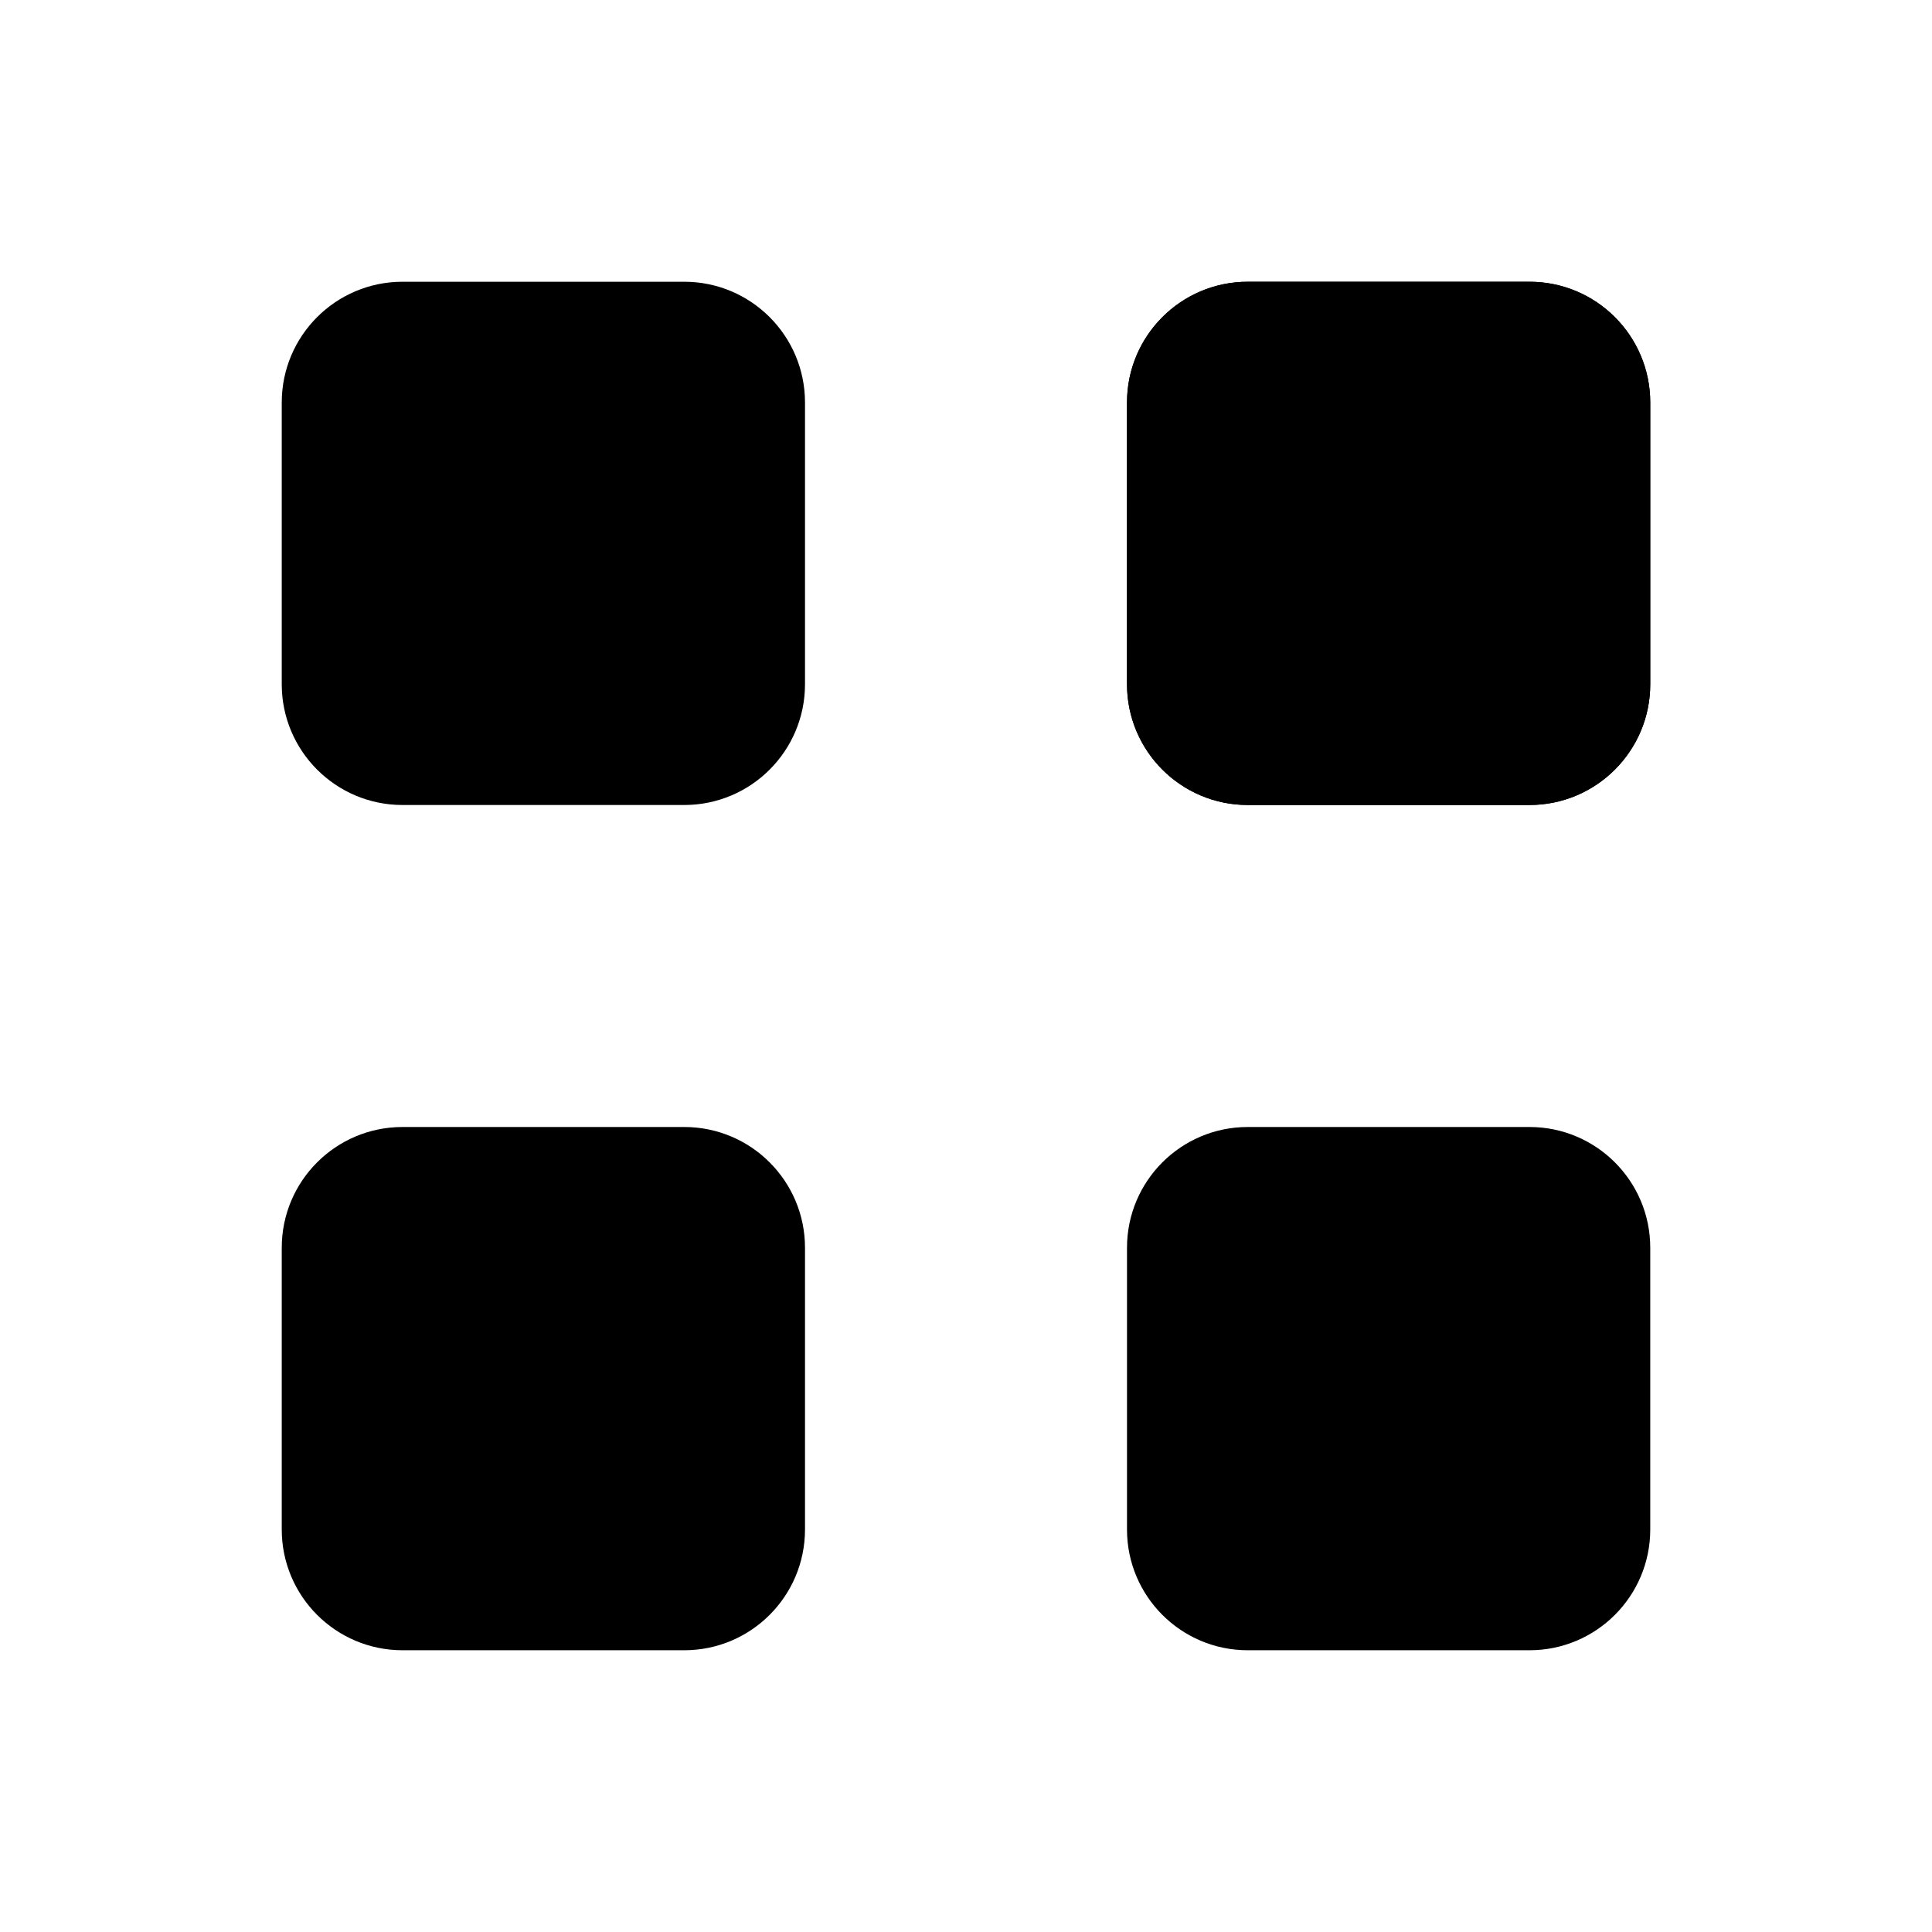
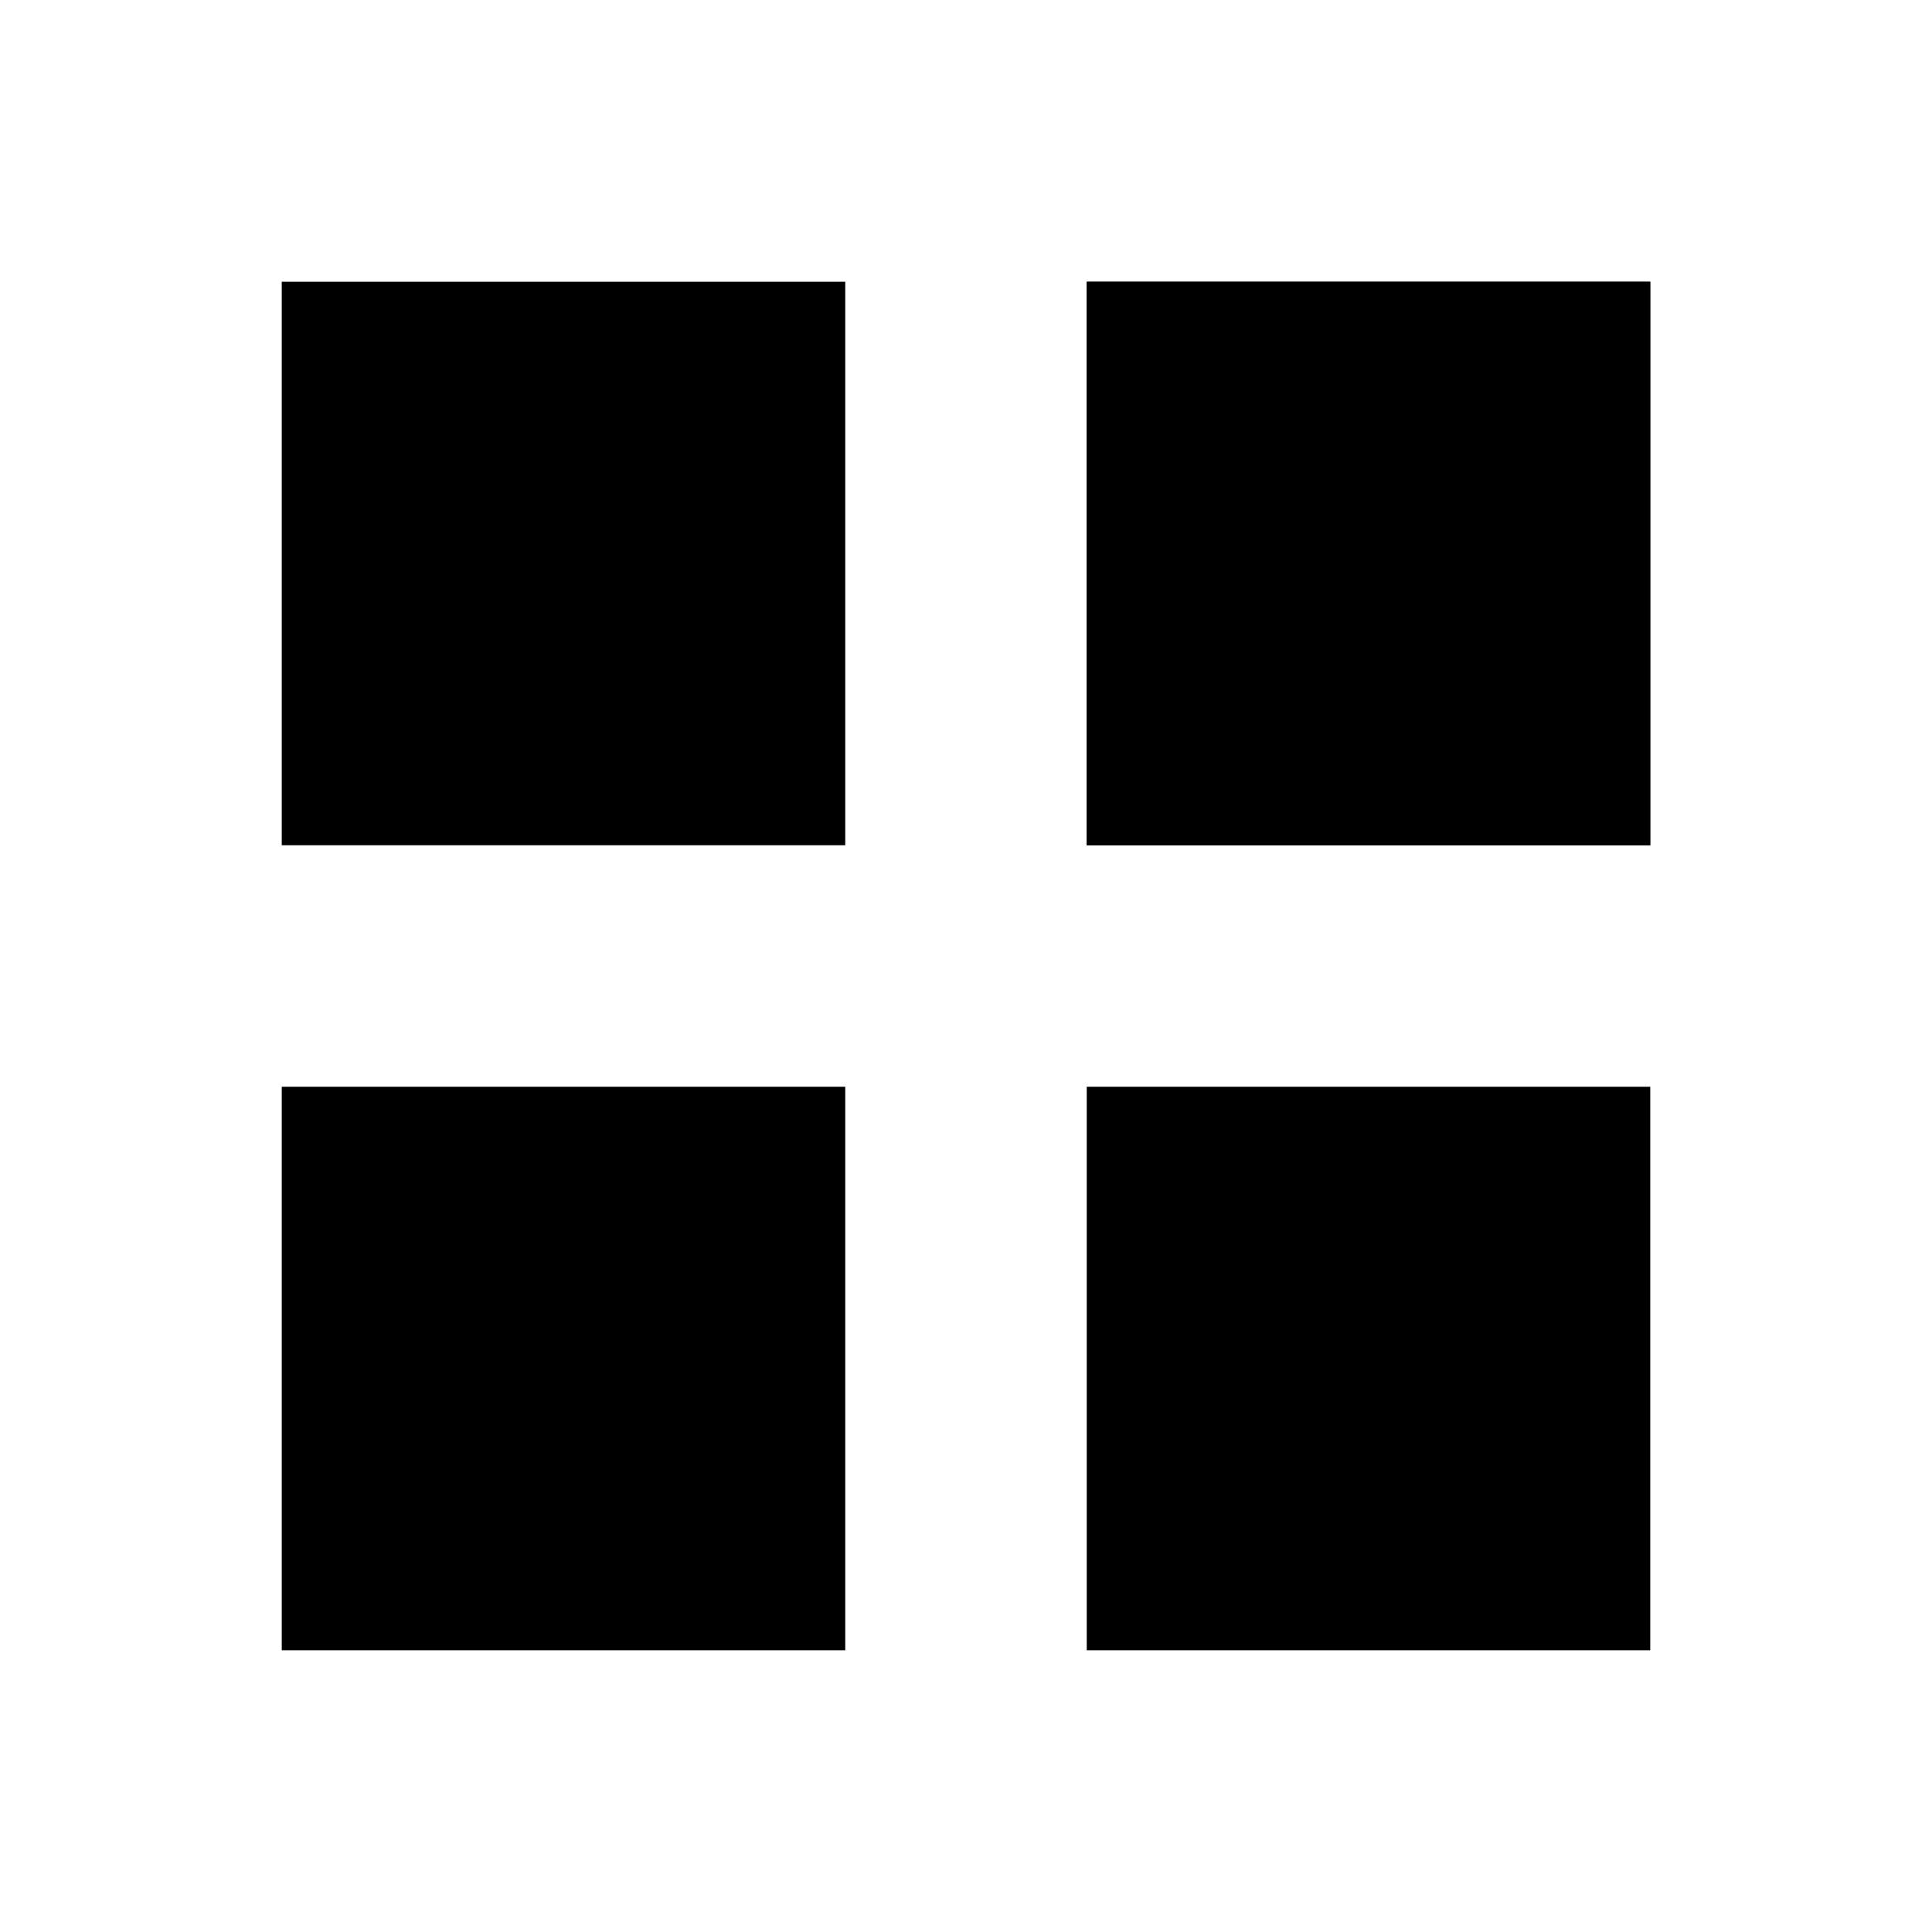
<svg xmlns="http://www.w3.org/2000/svg" viewBox="0 0 24 24">
-   <rect class="t" x="14" y="3.5" width="6.5" height="6.5" rx="1.5" />
-   <rect x="3.5" y="3.5" width="6.5" height="6.5" rx="1.5" />
-   <rect x="14" y="3.5" width="6.5" height="6.5" rx="1.5" />
-   <rect x="3.5" y="14" width="6.5" height="6.5" rx="1.5" />
-   <rect x="14" y="14" width="6.5" height="6.5" rx="1.5" />
+   <rect class="t" x="13.5" y="3.5" width="7" height="7" />
+   <rect x="3.5" y="3.5" width="7" height="7" />
+   <rect x="13.5" y="3.5" width="7" height="7" />
+   <rect x="3.5" y="13.5" width="7" height="7" />
+   <rect x="13.5" y="13.5" width="7" height="7" />
</svg>
